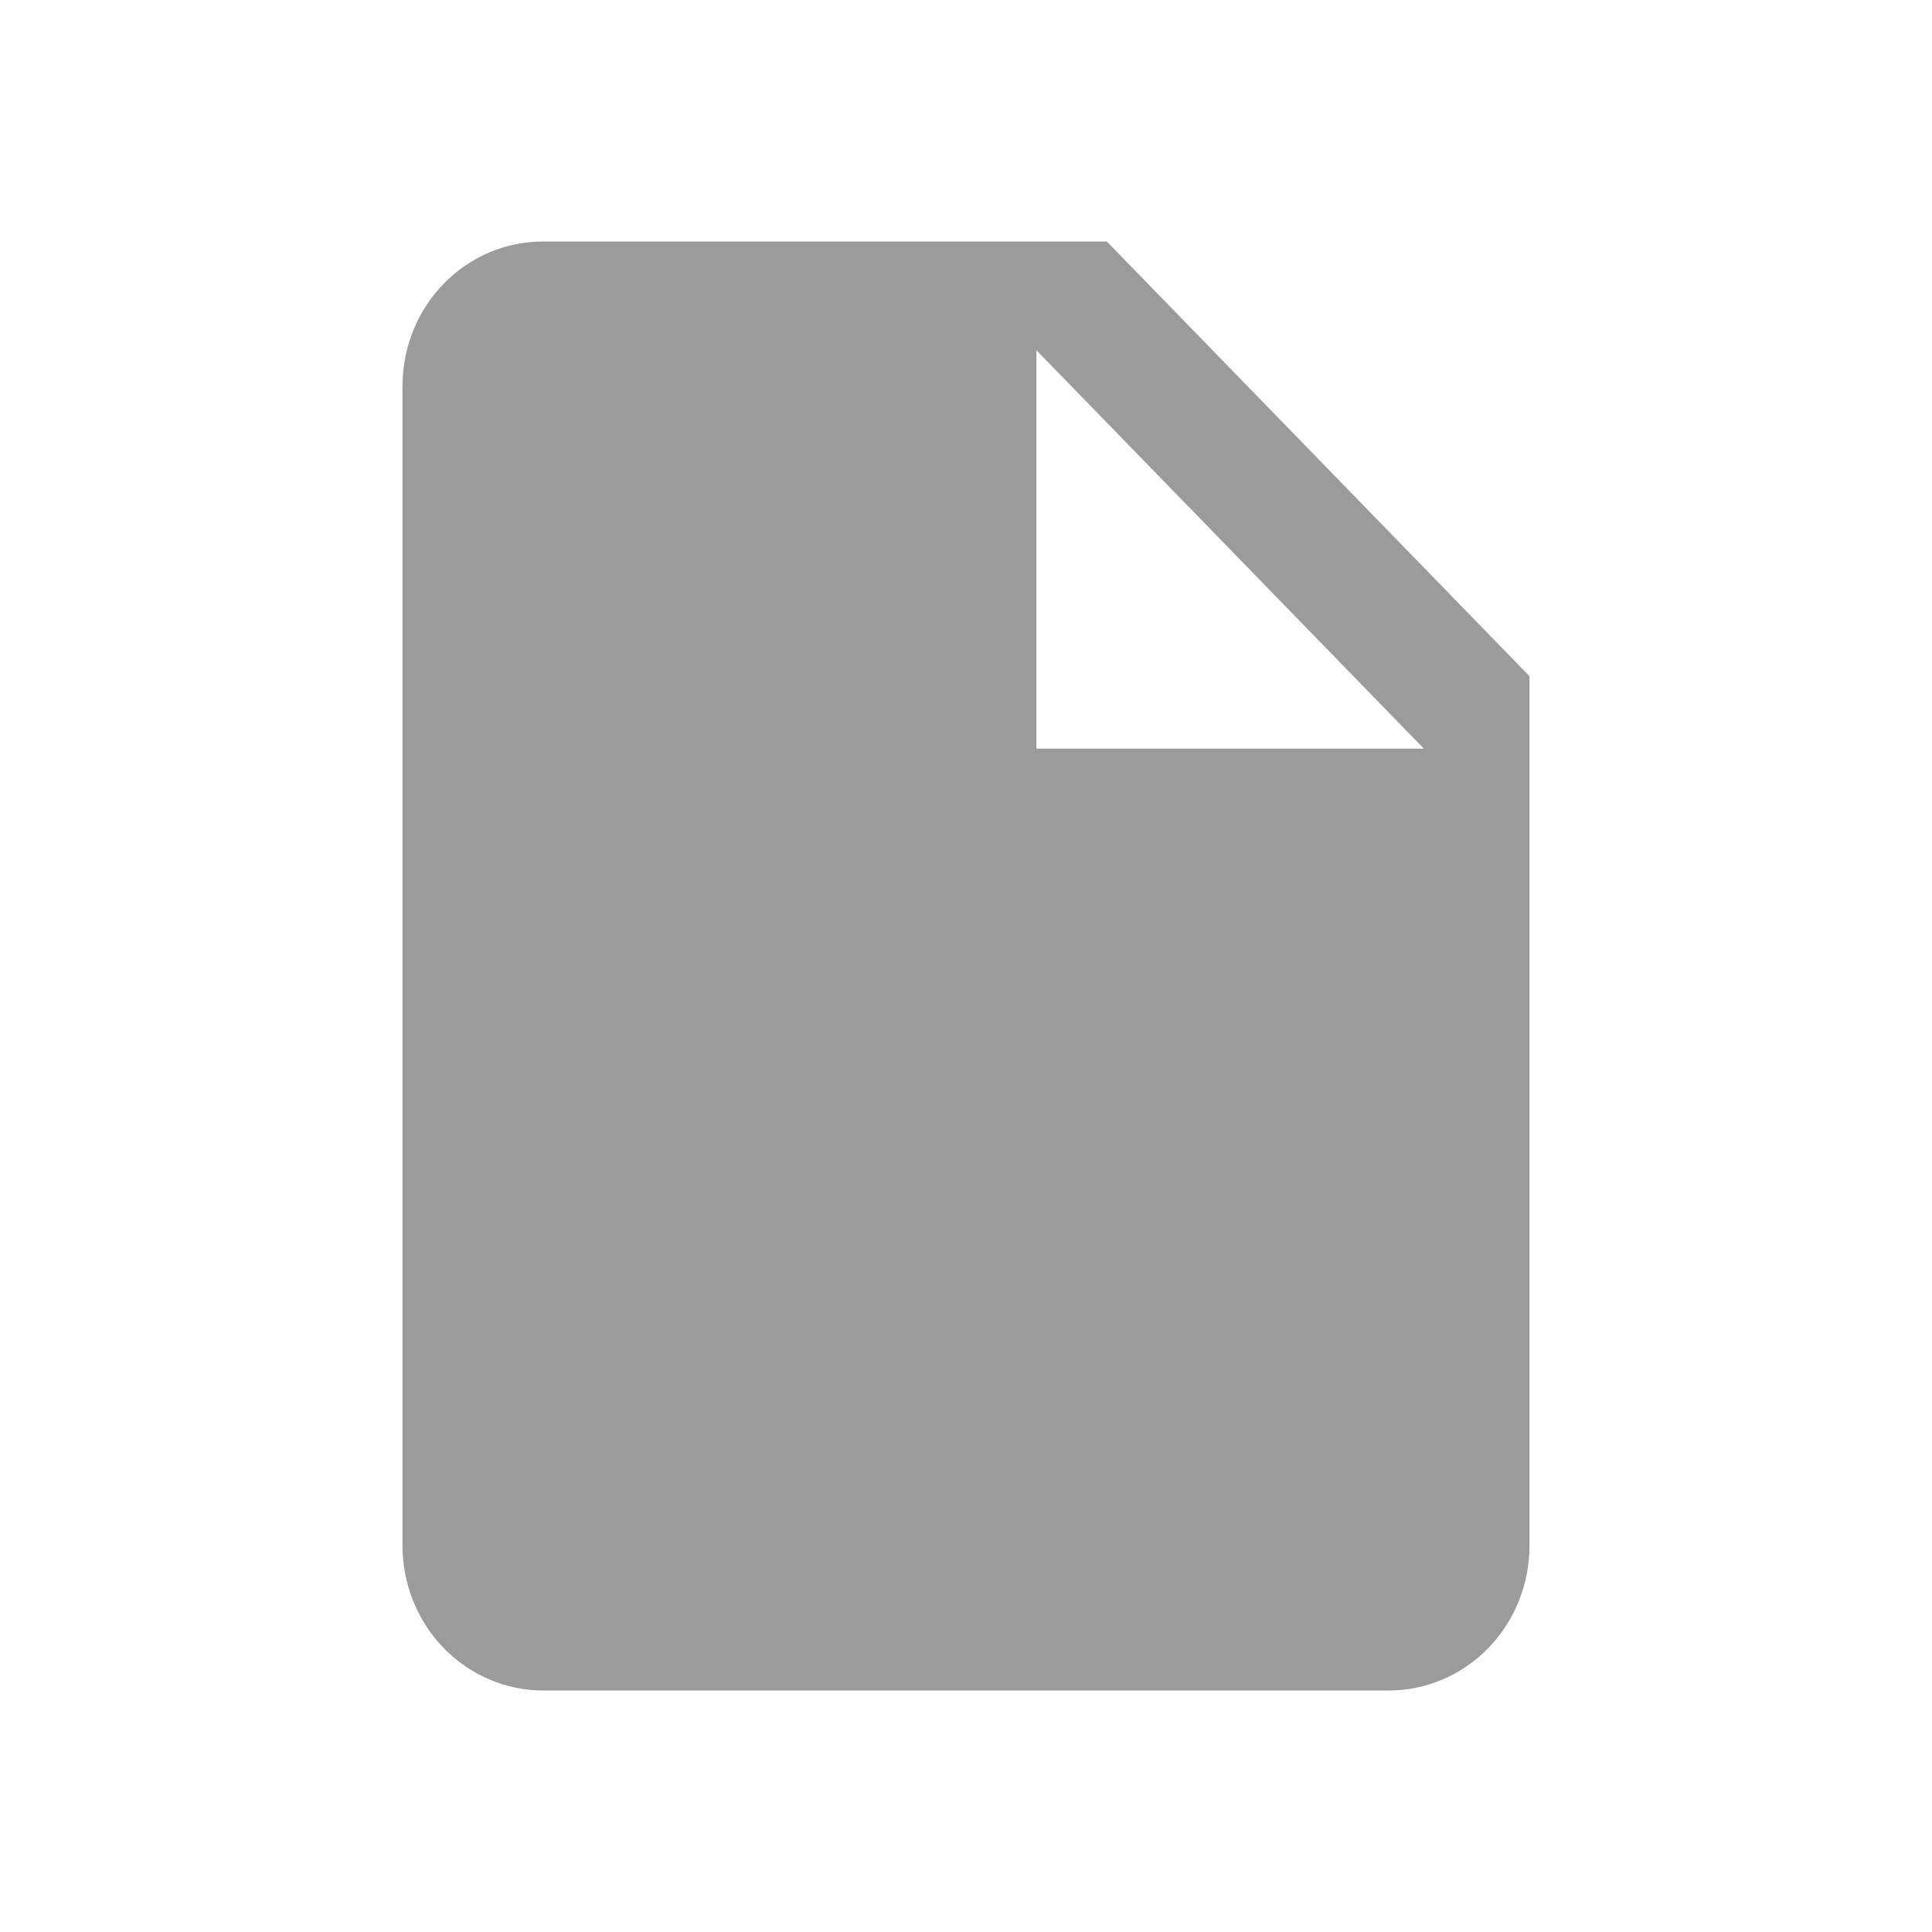
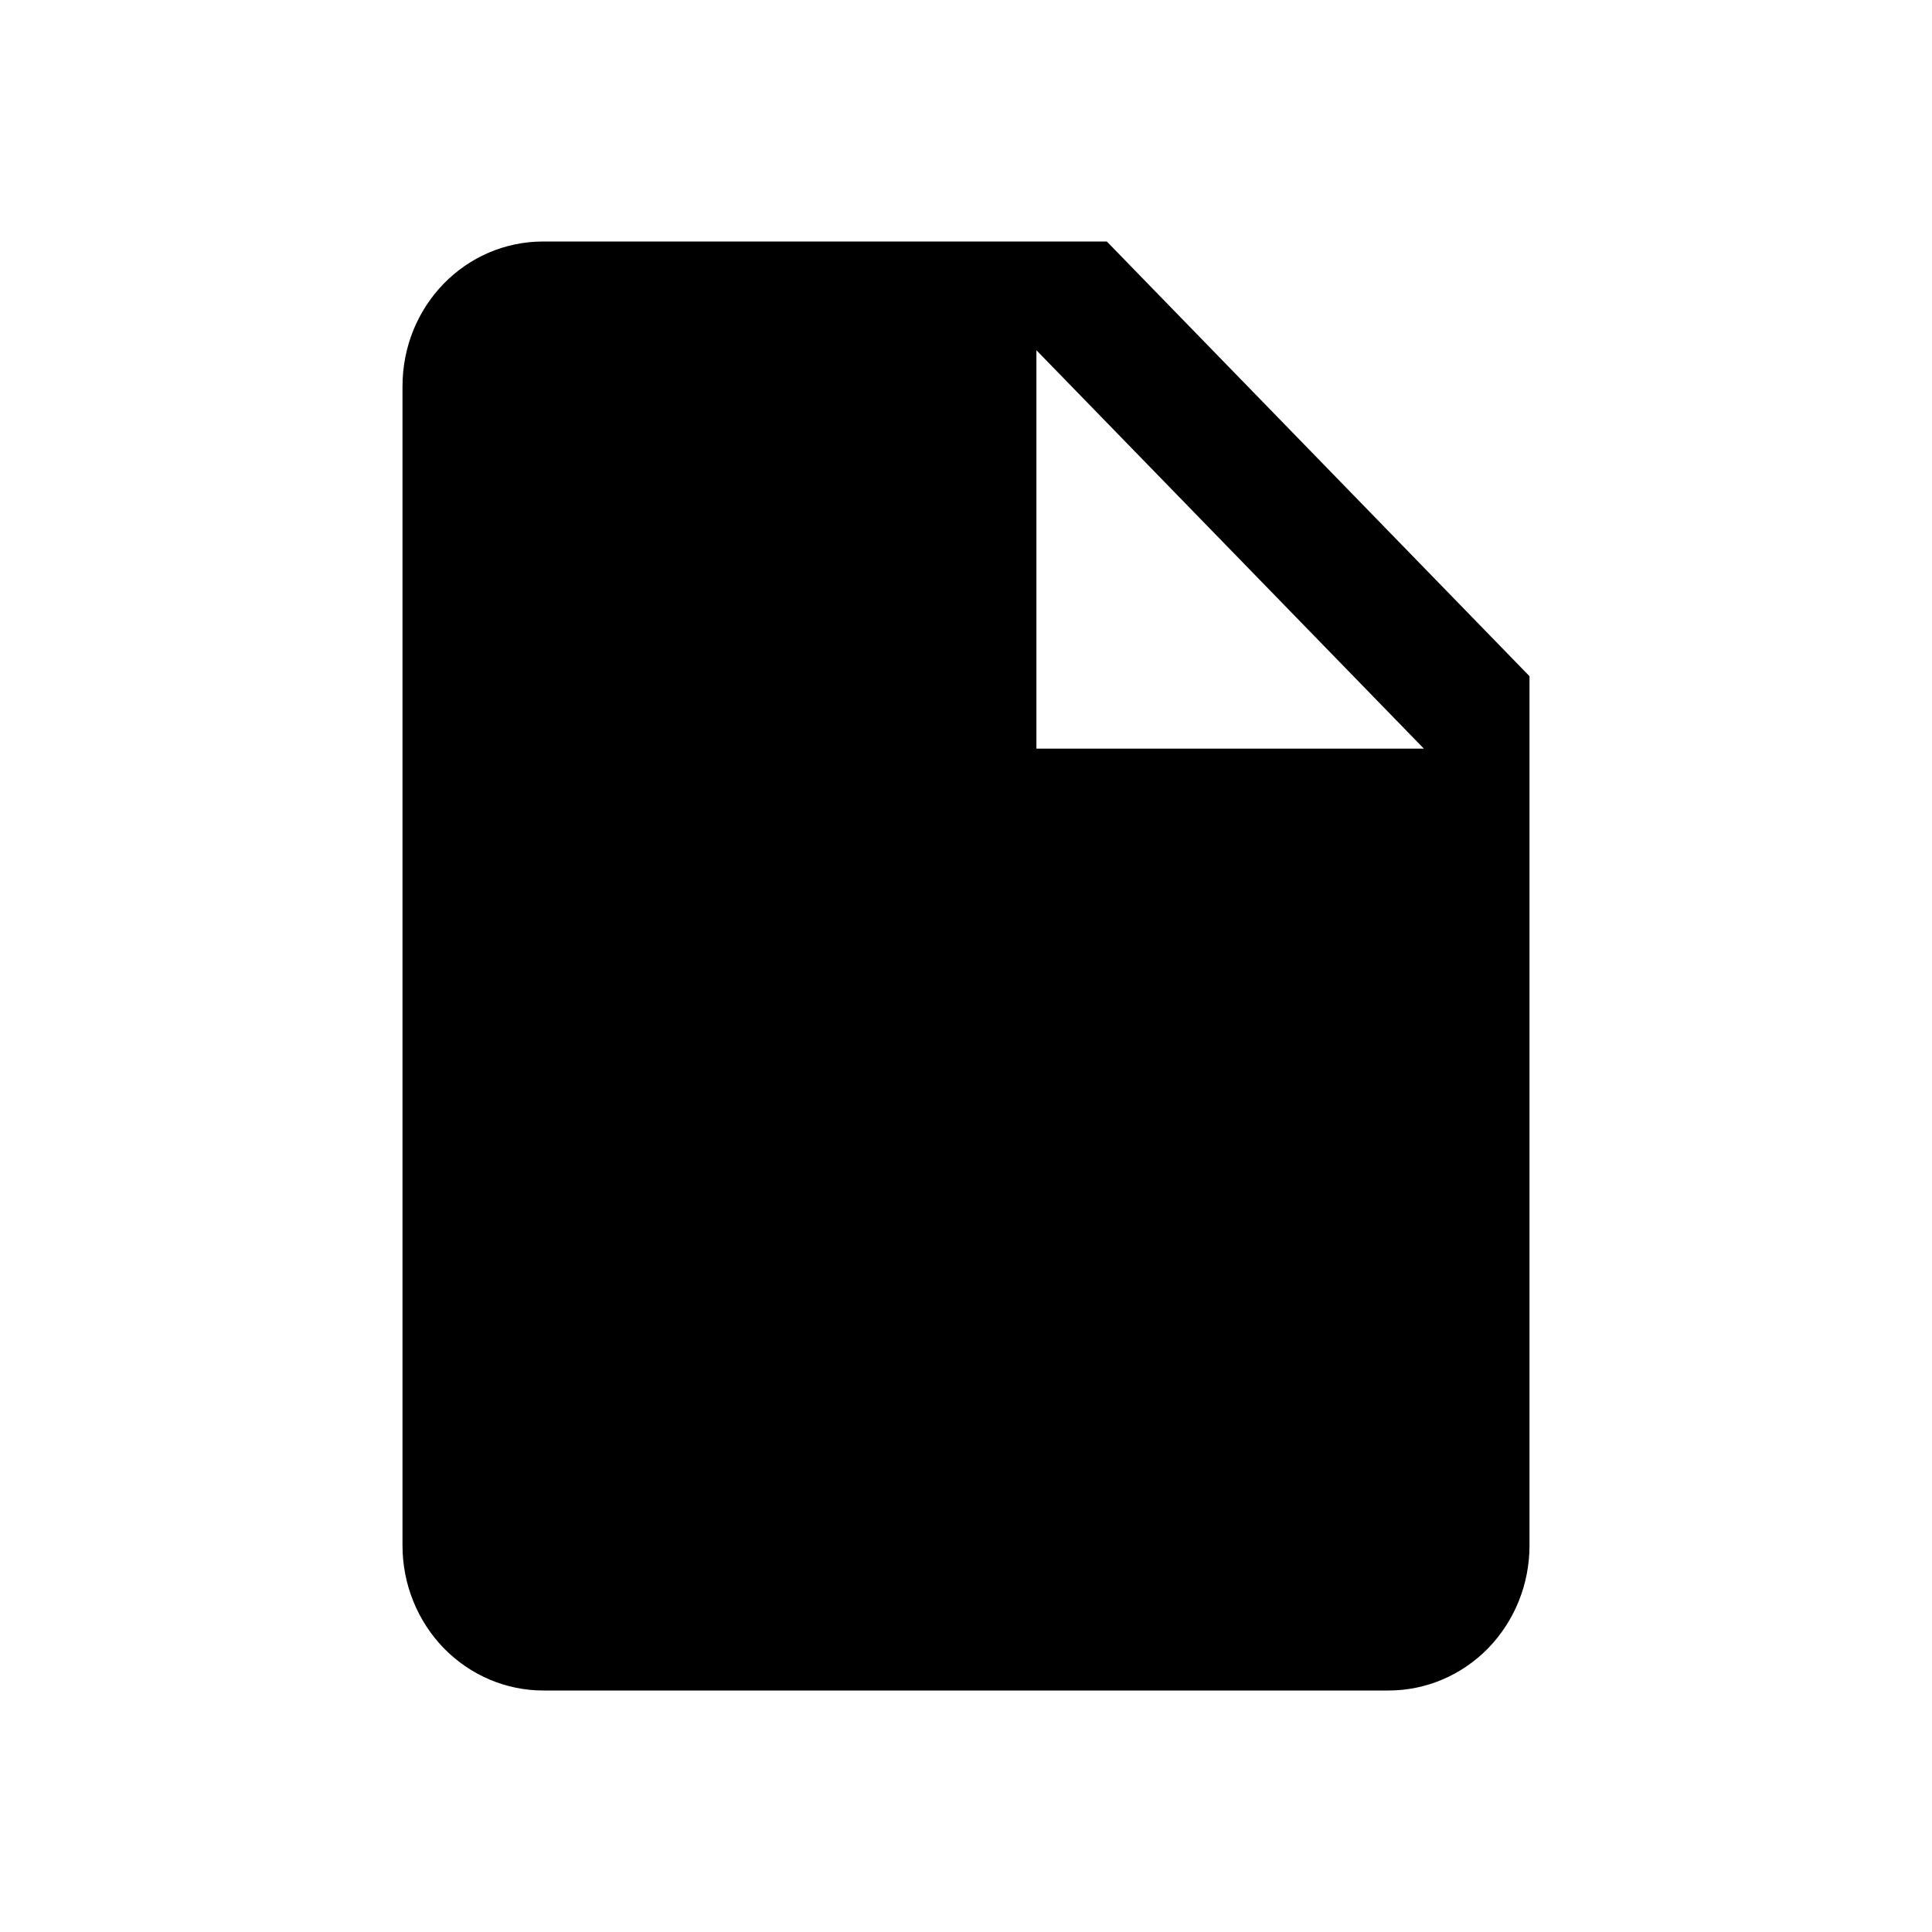
<svg xmlns="http://www.w3.org/2000/svg" width="18" height="18" viewBox="0 0 18 18" fill="none">
-   <path d="M9.656 6.975V3.263L13.266 6.975M5.062 2.25C4.334 2.25 3.75 2.851 3.75 3.6V14.4C3.75 14.758 3.888 15.101 4.134 15.355C4.381 15.608 4.714 15.75 5.062 15.75H12.938C13.286 15.75 13.619 15.608 13.866 15.355C14.112 15.101 14.25 14.758 14.25 14.4V6.3L10.312 2.25H5.062Z" fill="#9B9B9B" />
+   <path d="M9.656 6.975V3.263L13.266 6.975M5.062 2.25C4.334 2.25 3.75 2.851 3.75 3.6V14.4C3.75 14.758 3.888 15.101 4.134 15.355C4.381 15.608 4.714 15.75 5.062 15.75H12.938C13.286 15.75 13.619 15.608 13.866 15.355C14.112 15.101 14.25 14.758 14.25 14.4V6.3L10.312 2.25H5.062Z" fill="currentColor" />
</svg>
